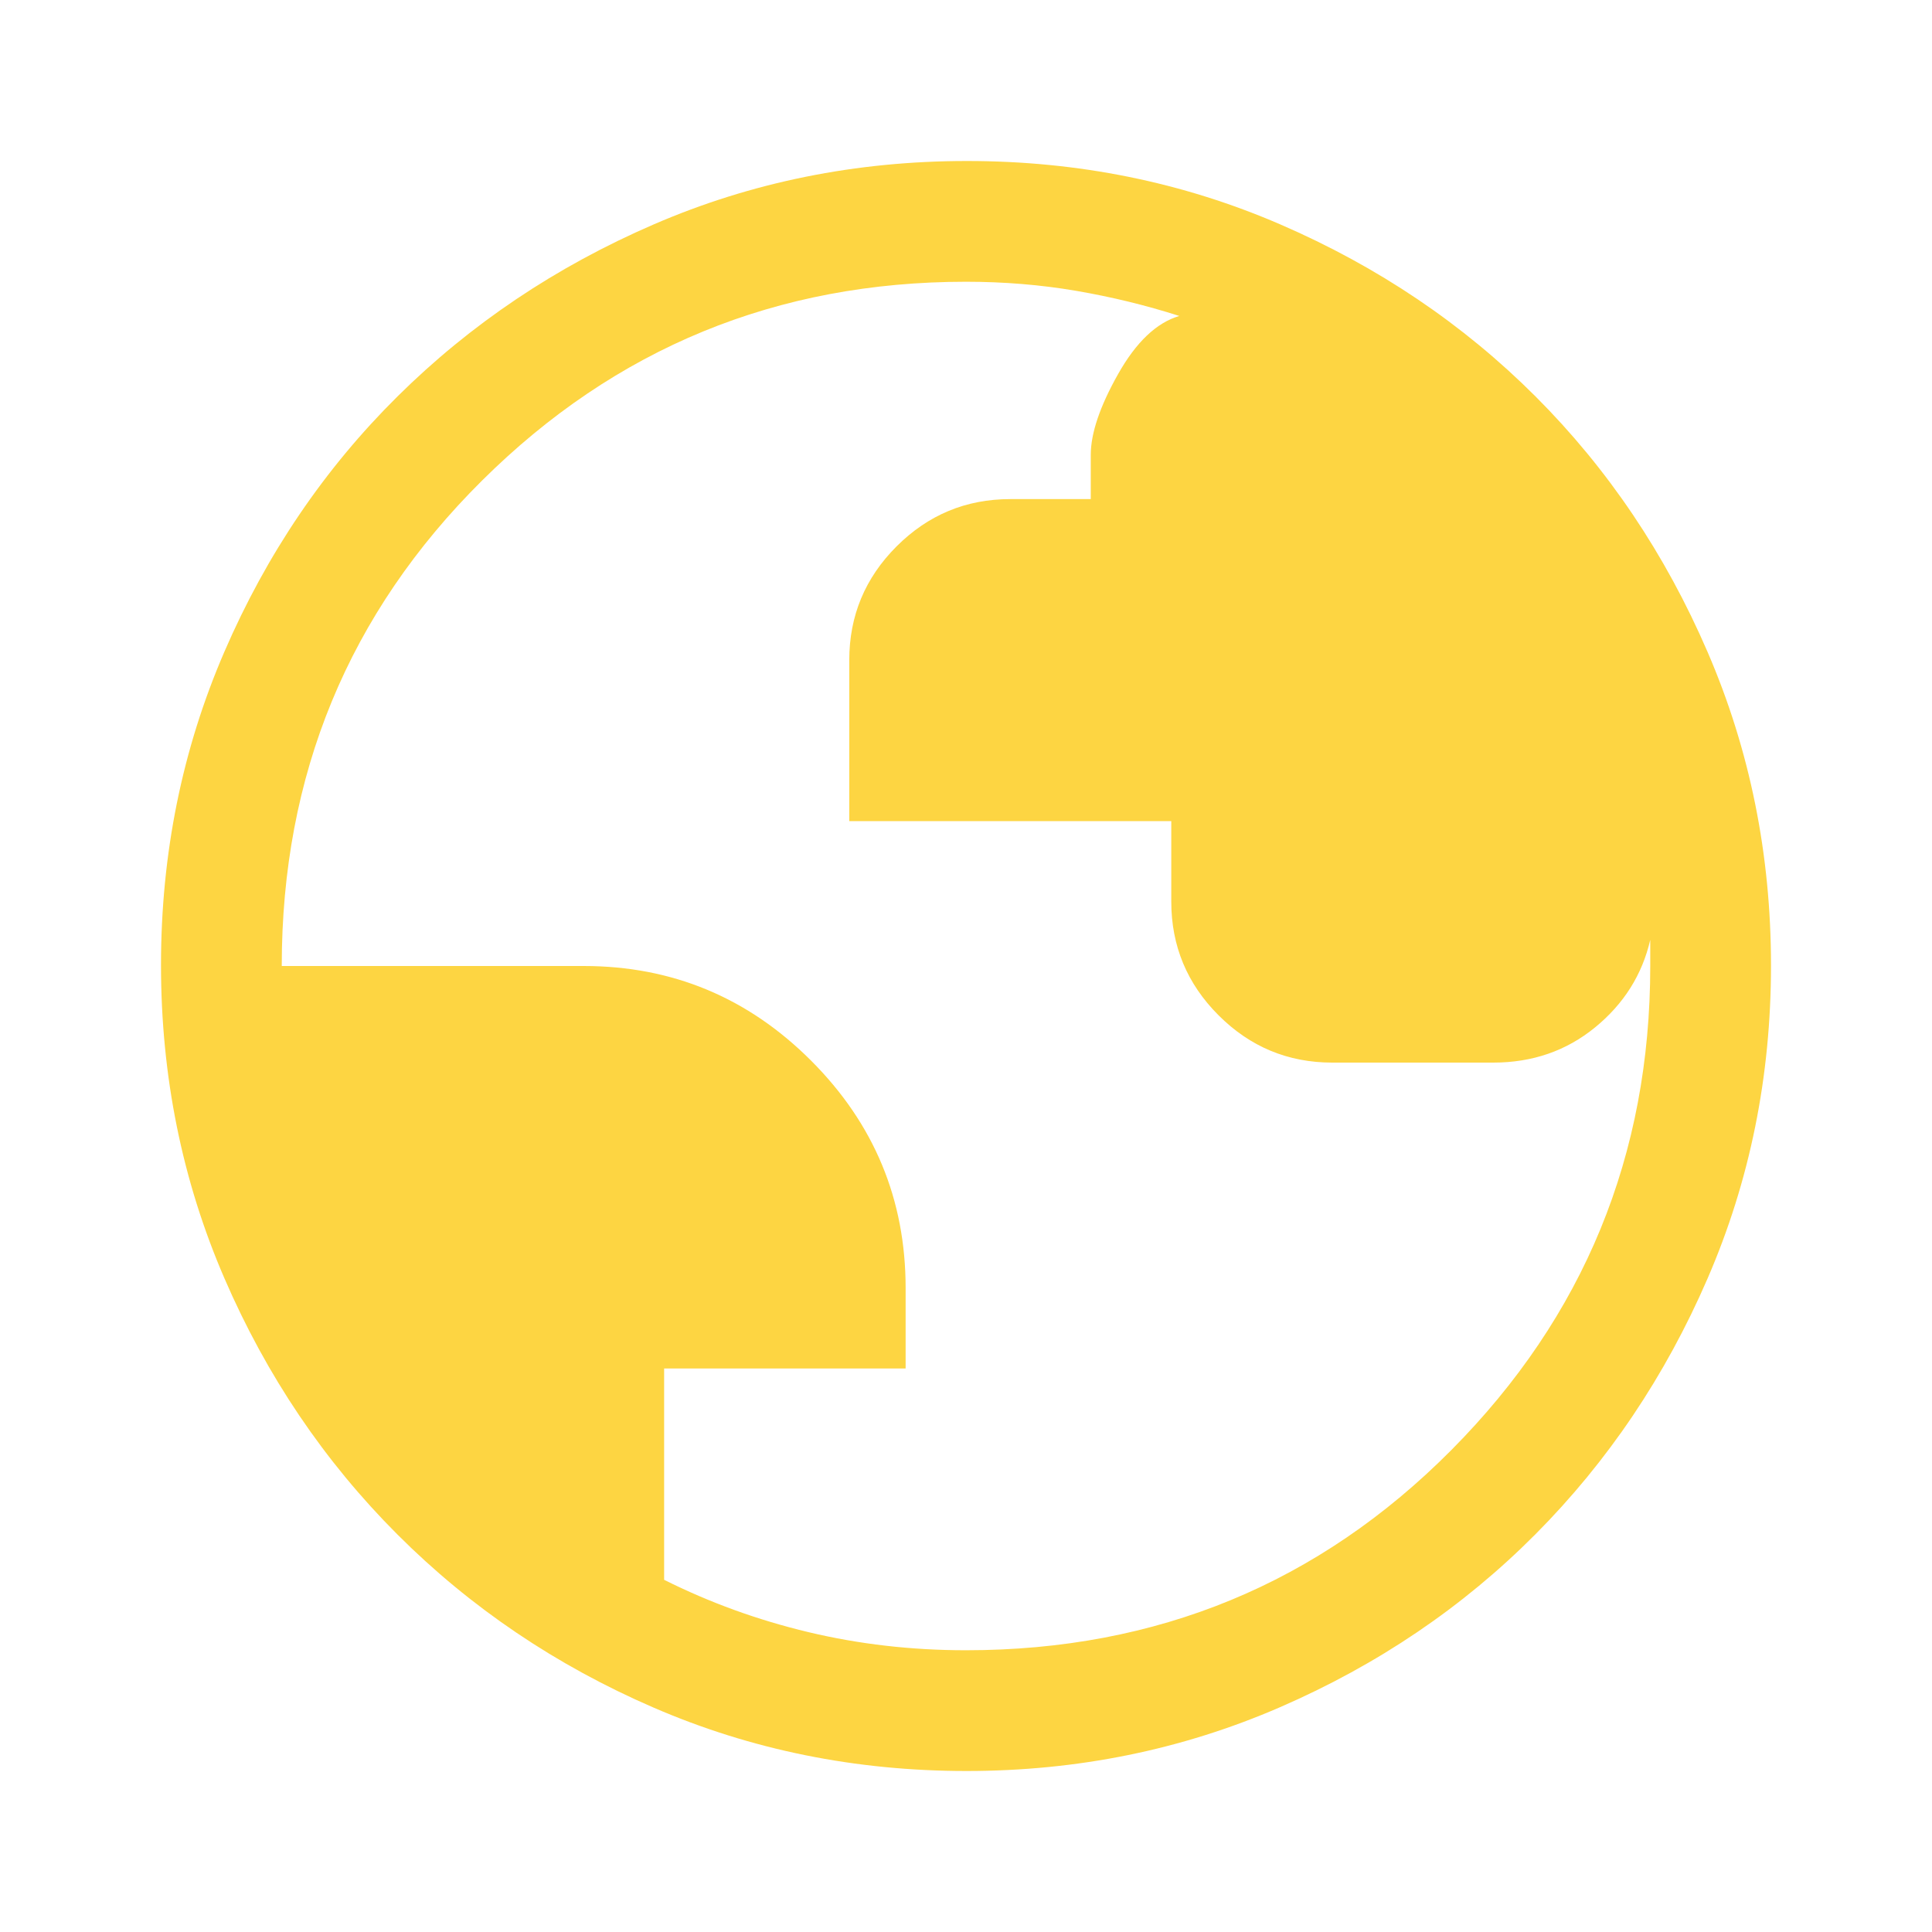
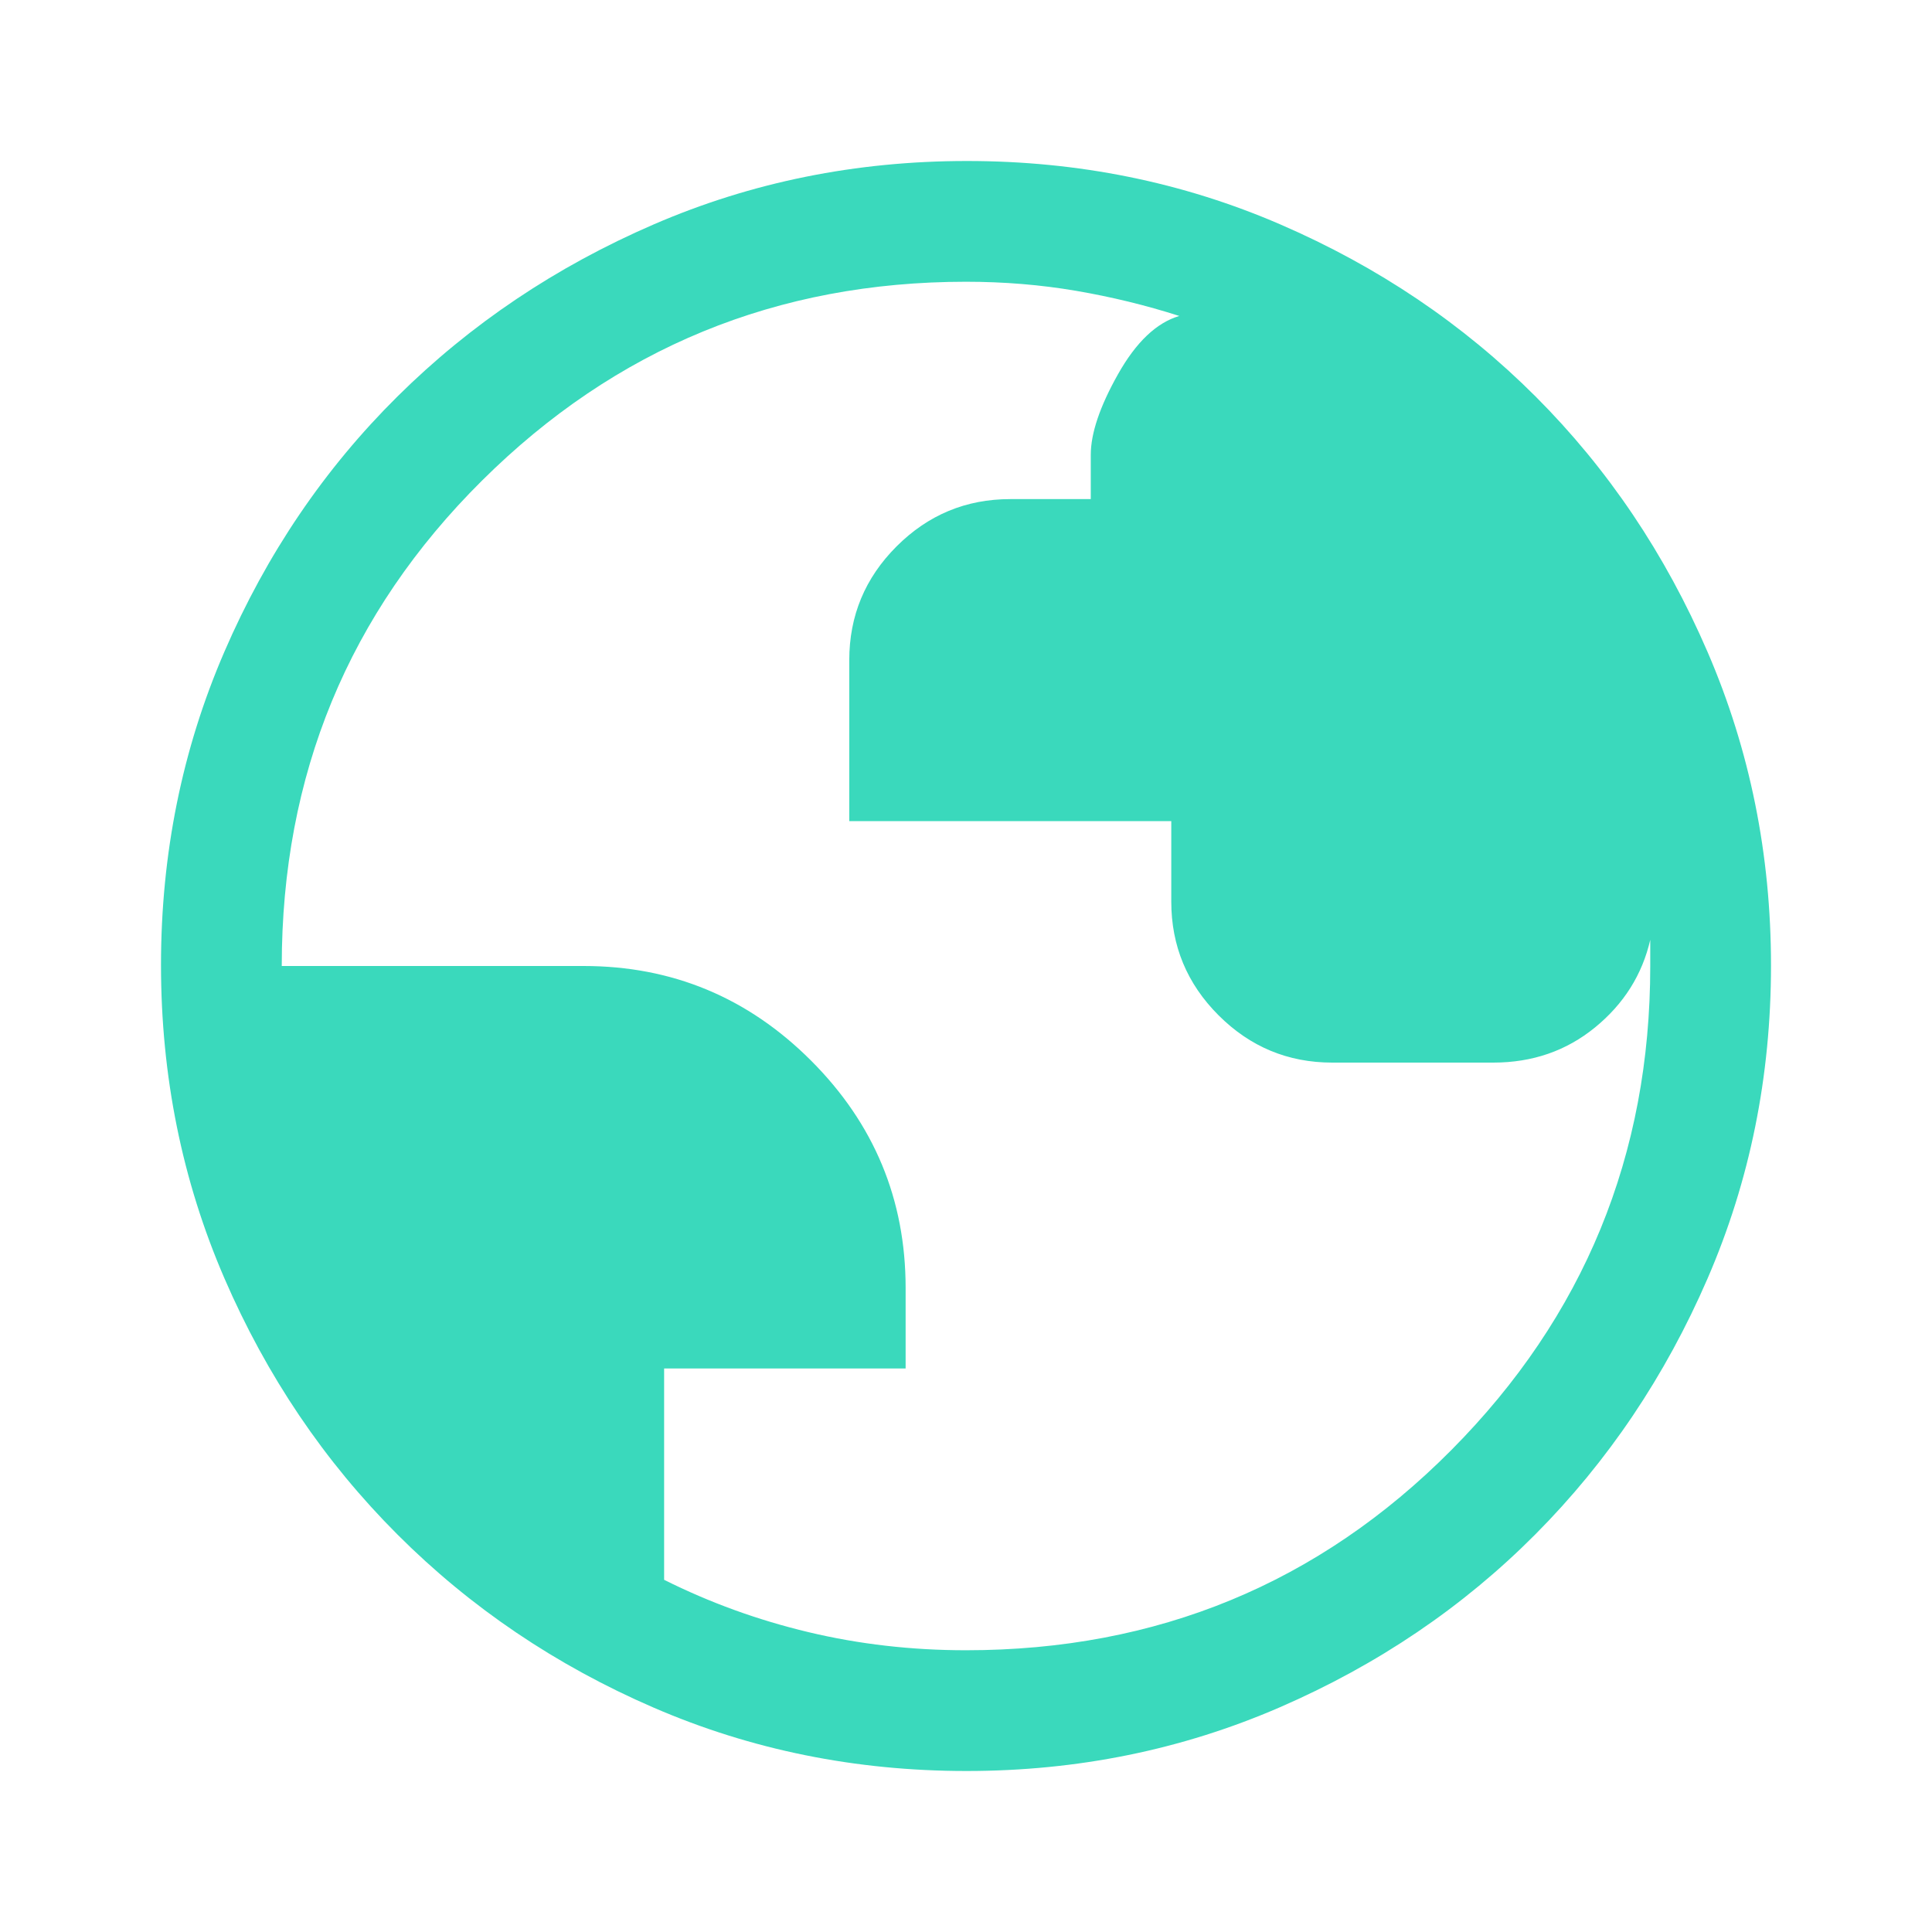
- <svg xmlns="http://www.w3.org/2000/svg" height="48" viewBox="0 -960 960 960" width="48" fill="#fdd542">
+ <svg xmlns="http://www.w3.org/2000/svg" height="48" viewBox="0 -960 960 960" width="48" fill="#3ad9bc">
  <path d="M480.266-80q-82.734 0-155.5-31.5t-127.266-86q-54.5-54.5-86-127.341Q80-397.681 80-480.5q0-82.819 31.5-155.659Q143-709 197.5-763t127.341-85.5Q397.681-880 480.5-880q82.819 0 155.659 31.5Q709-817 763-763t85.5 127Q880-563 880-480.266q0 82.734-31.5 155.5T763-197.684q-54 54.316-127 86Q563-80 480.266-80ZM480-140q142.375 0 241.188-99.5Q820-339 820-480v-13q-6 26-27.405 43.5Q771.189-432 742-432h-80q-33 0-56.5-23.5T582-512v-40H422v-80q0-33 23.5-56.5T502-712h40v-22q0-16 13.5-40t30.5-29q-25-8-51.357-12.5T480-820q-141 0-240.5 98.812Q140-622.375 140-480h150q66 0 113 47t47 113v40H330v105q34 17 71.7 26t78.3 9Z" />
</svg>
